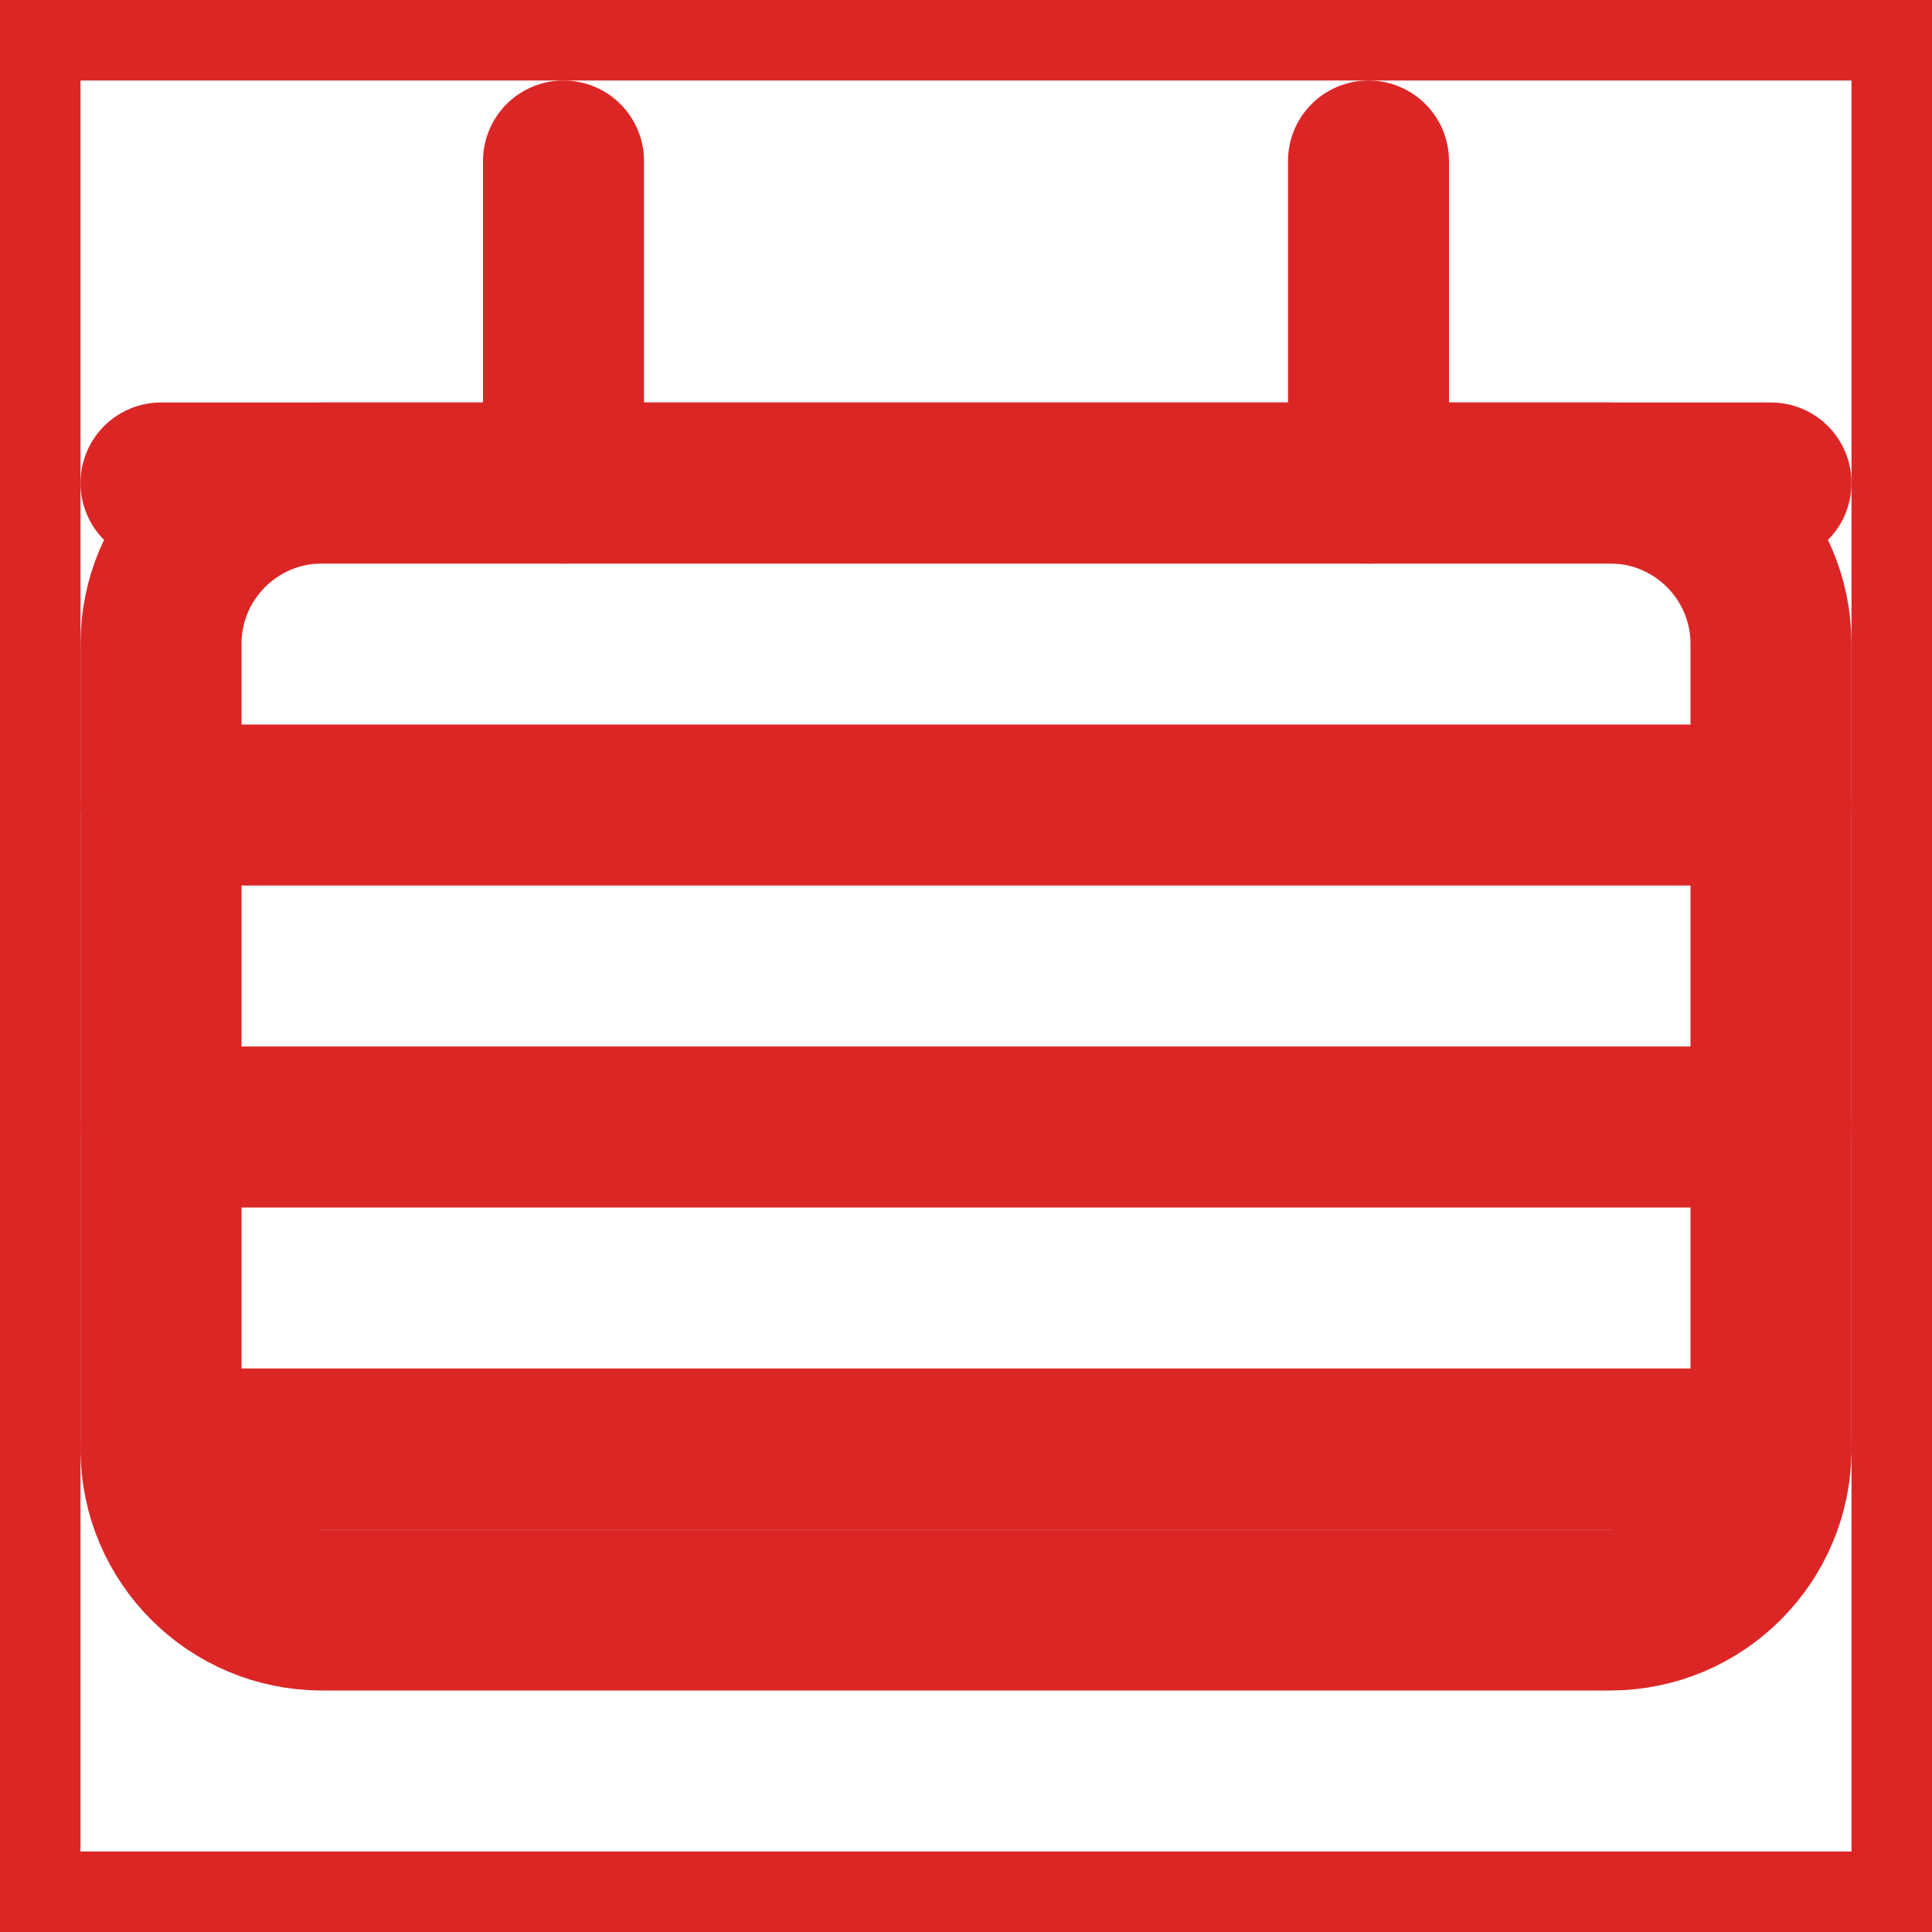
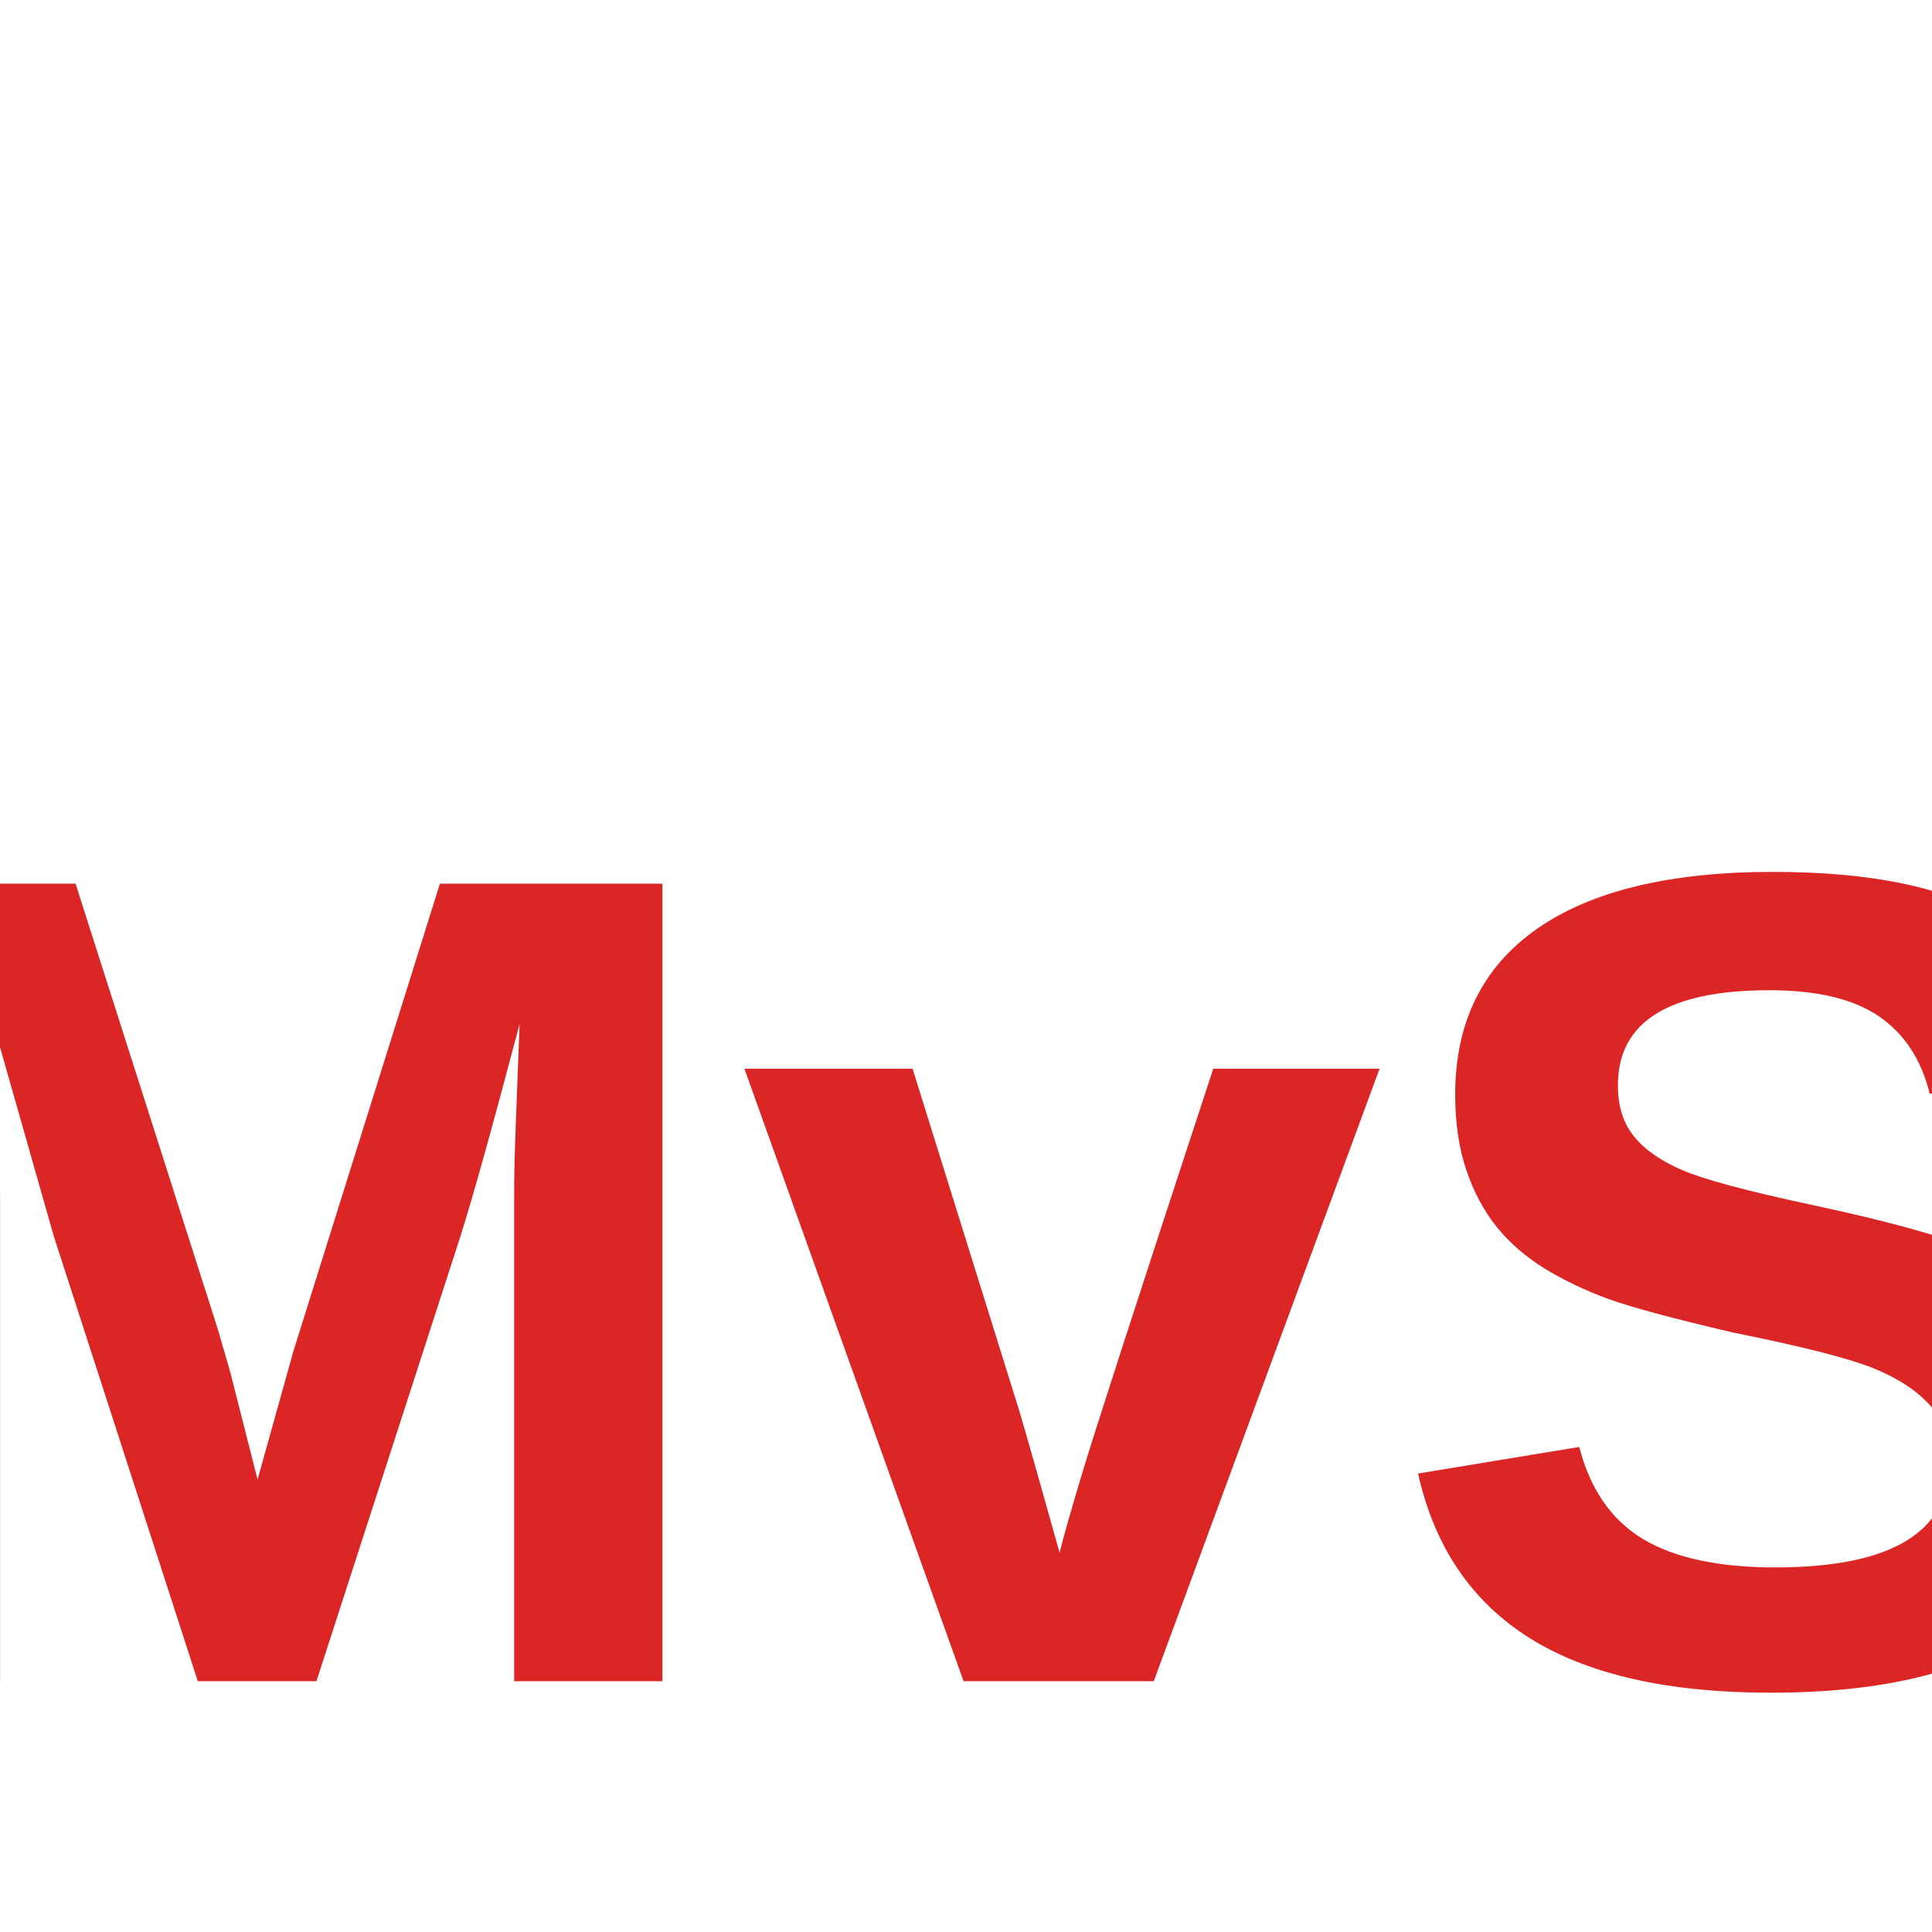
- <svg xmlns="http://www.w3.org/2000/svg" viewBox="0 0 24 24" fill="none" stroke="#dc2626" stroke-width="2" stroke-linecap="round" stroke-linejoin="round">
-   <rect width="24" height="24" fill="#ffffff" />
-   <rect x="2" y="6" width="20" height="14" rx="2" ry="2" />
-   <path d="M2 6h20" />
-   <path d="M7 2v4" />
-   <path d="M17 2v4" />
-   <path d="M2 10h20" />
-   <path d="M2 14h20" />
-   <path d="M2 18h20" />
+ <svg xmlns="http://www.w3.org/2000/svg" viewBox="0 0 100 100">
+   <rect width="100" height="100" fill="#ffffff" />
+   <text x="50" y="70" font-family="Arial, sans-serif" font-size="60" font-weight="bold" fill="#dc2626" text-anchor="middle" dominant-baseline="middle">
+     MvS
+   </text>
</svg>
